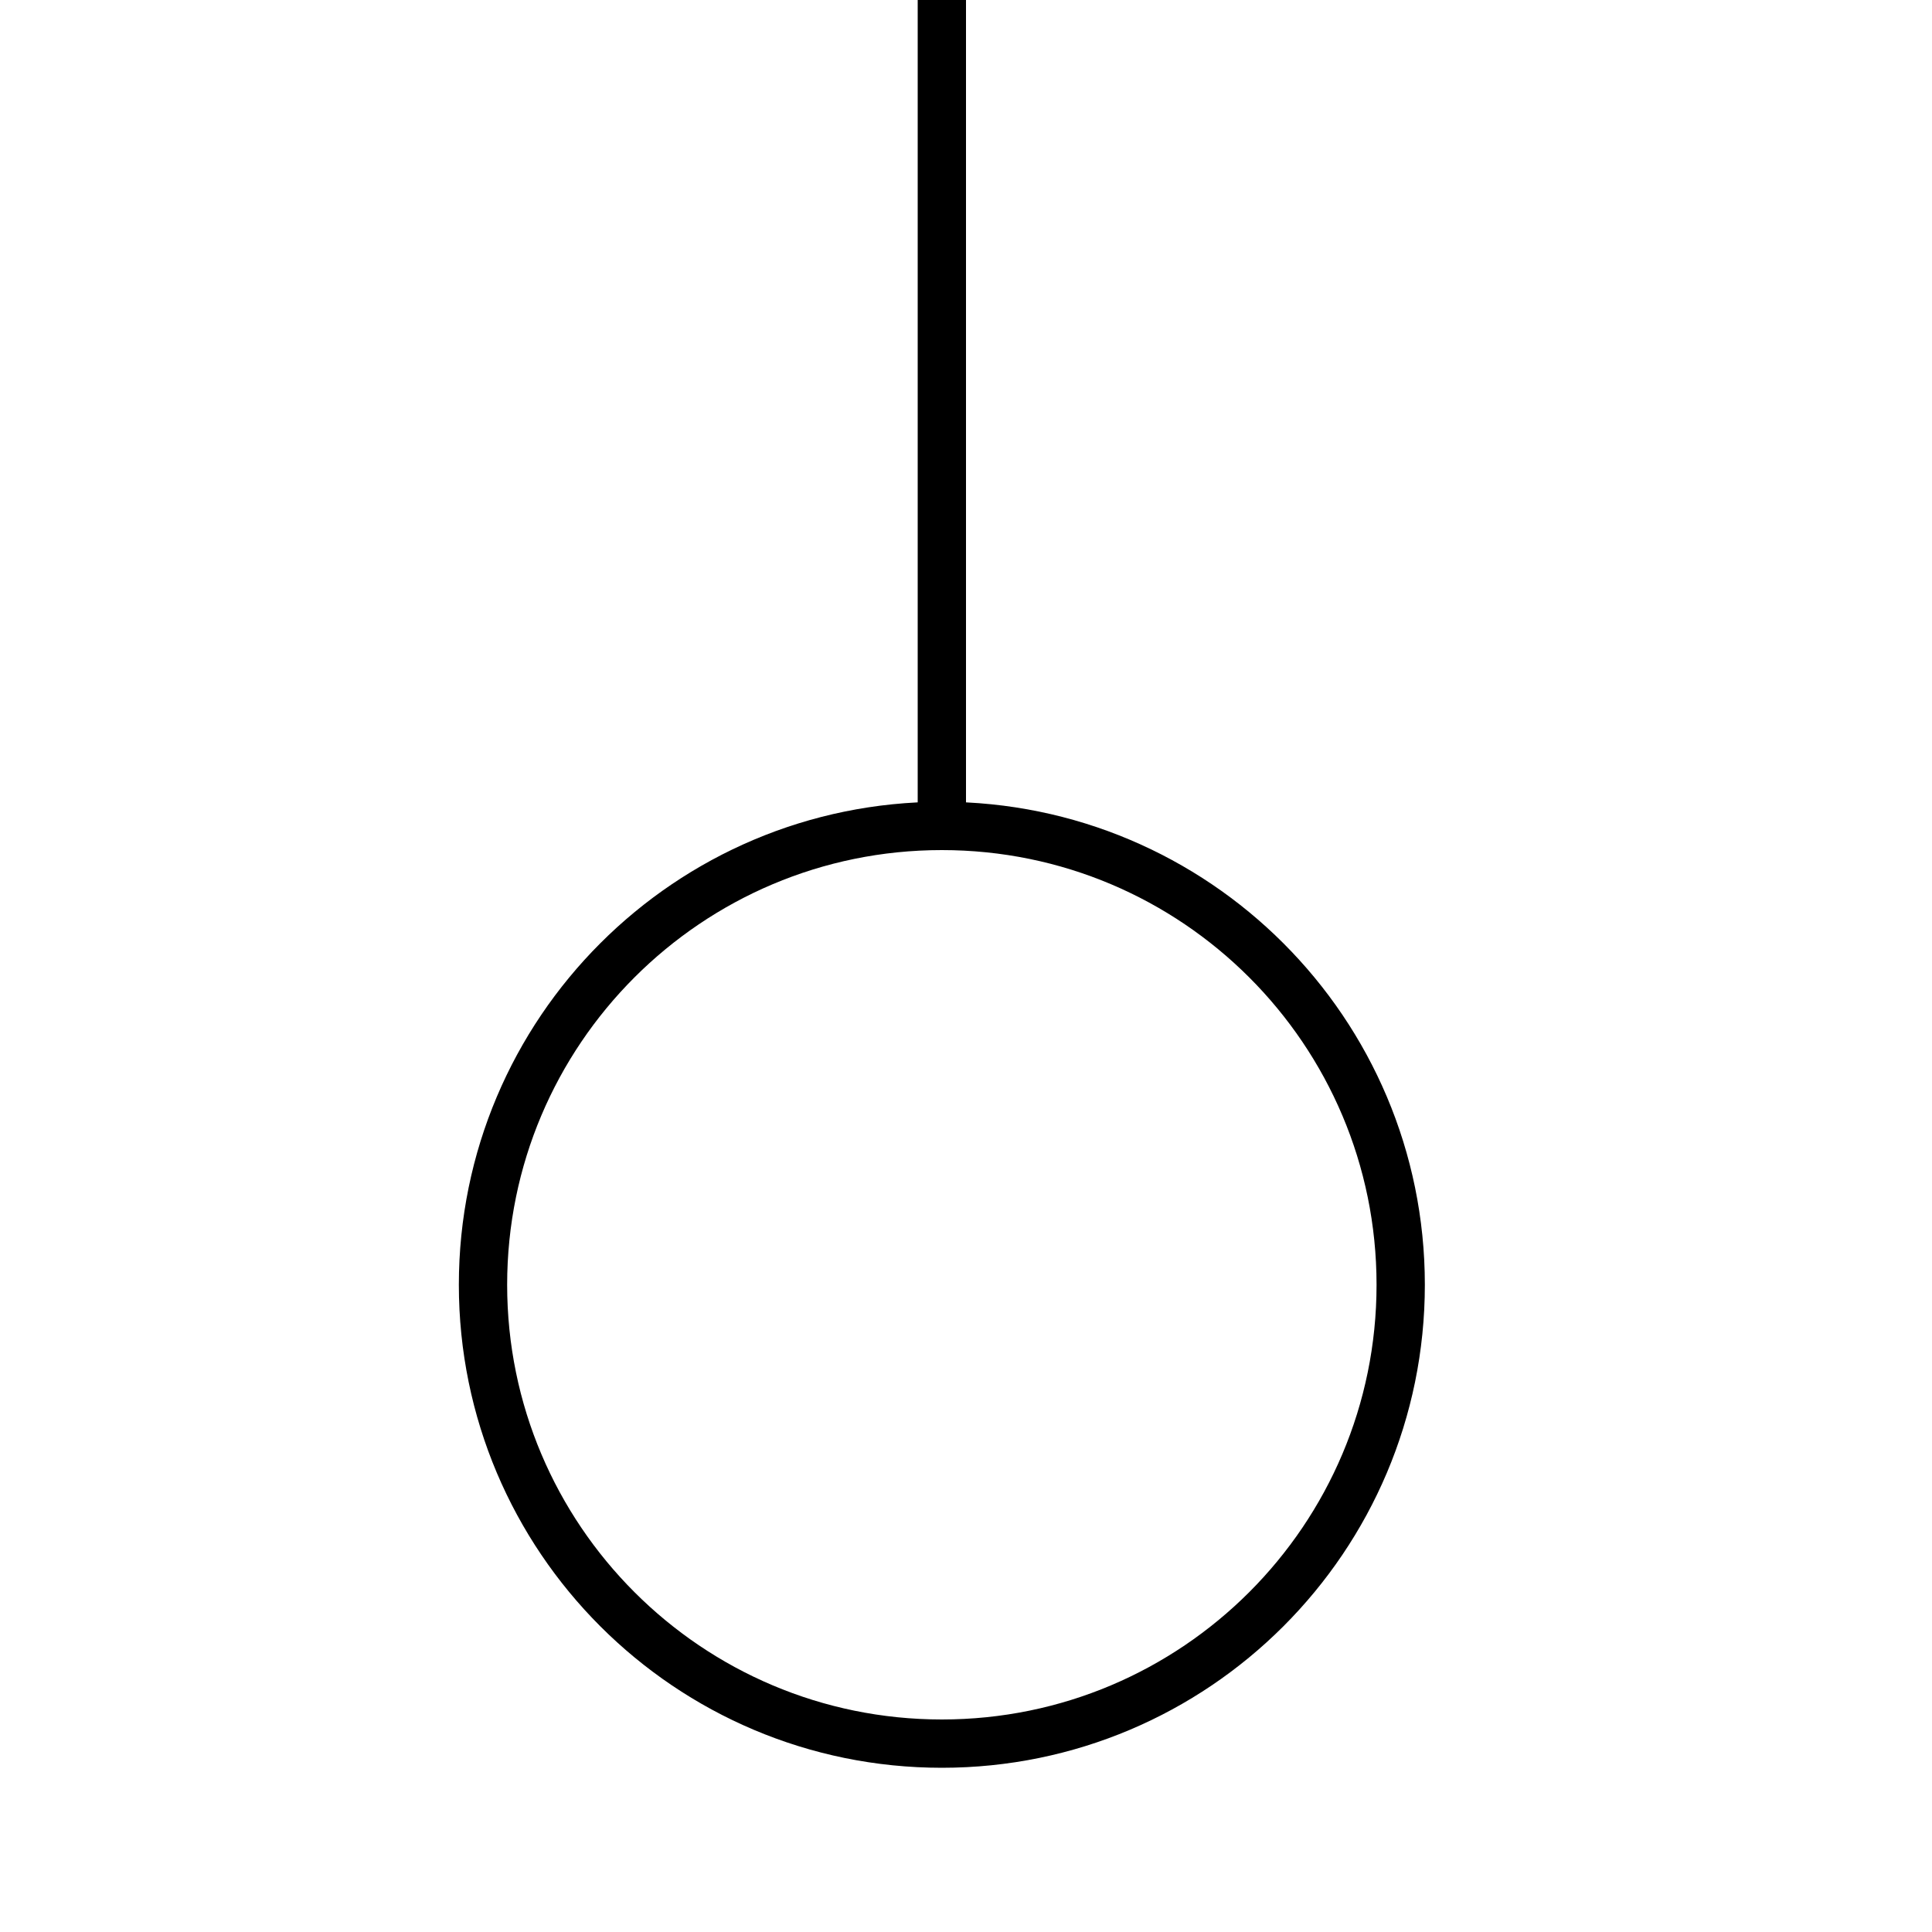
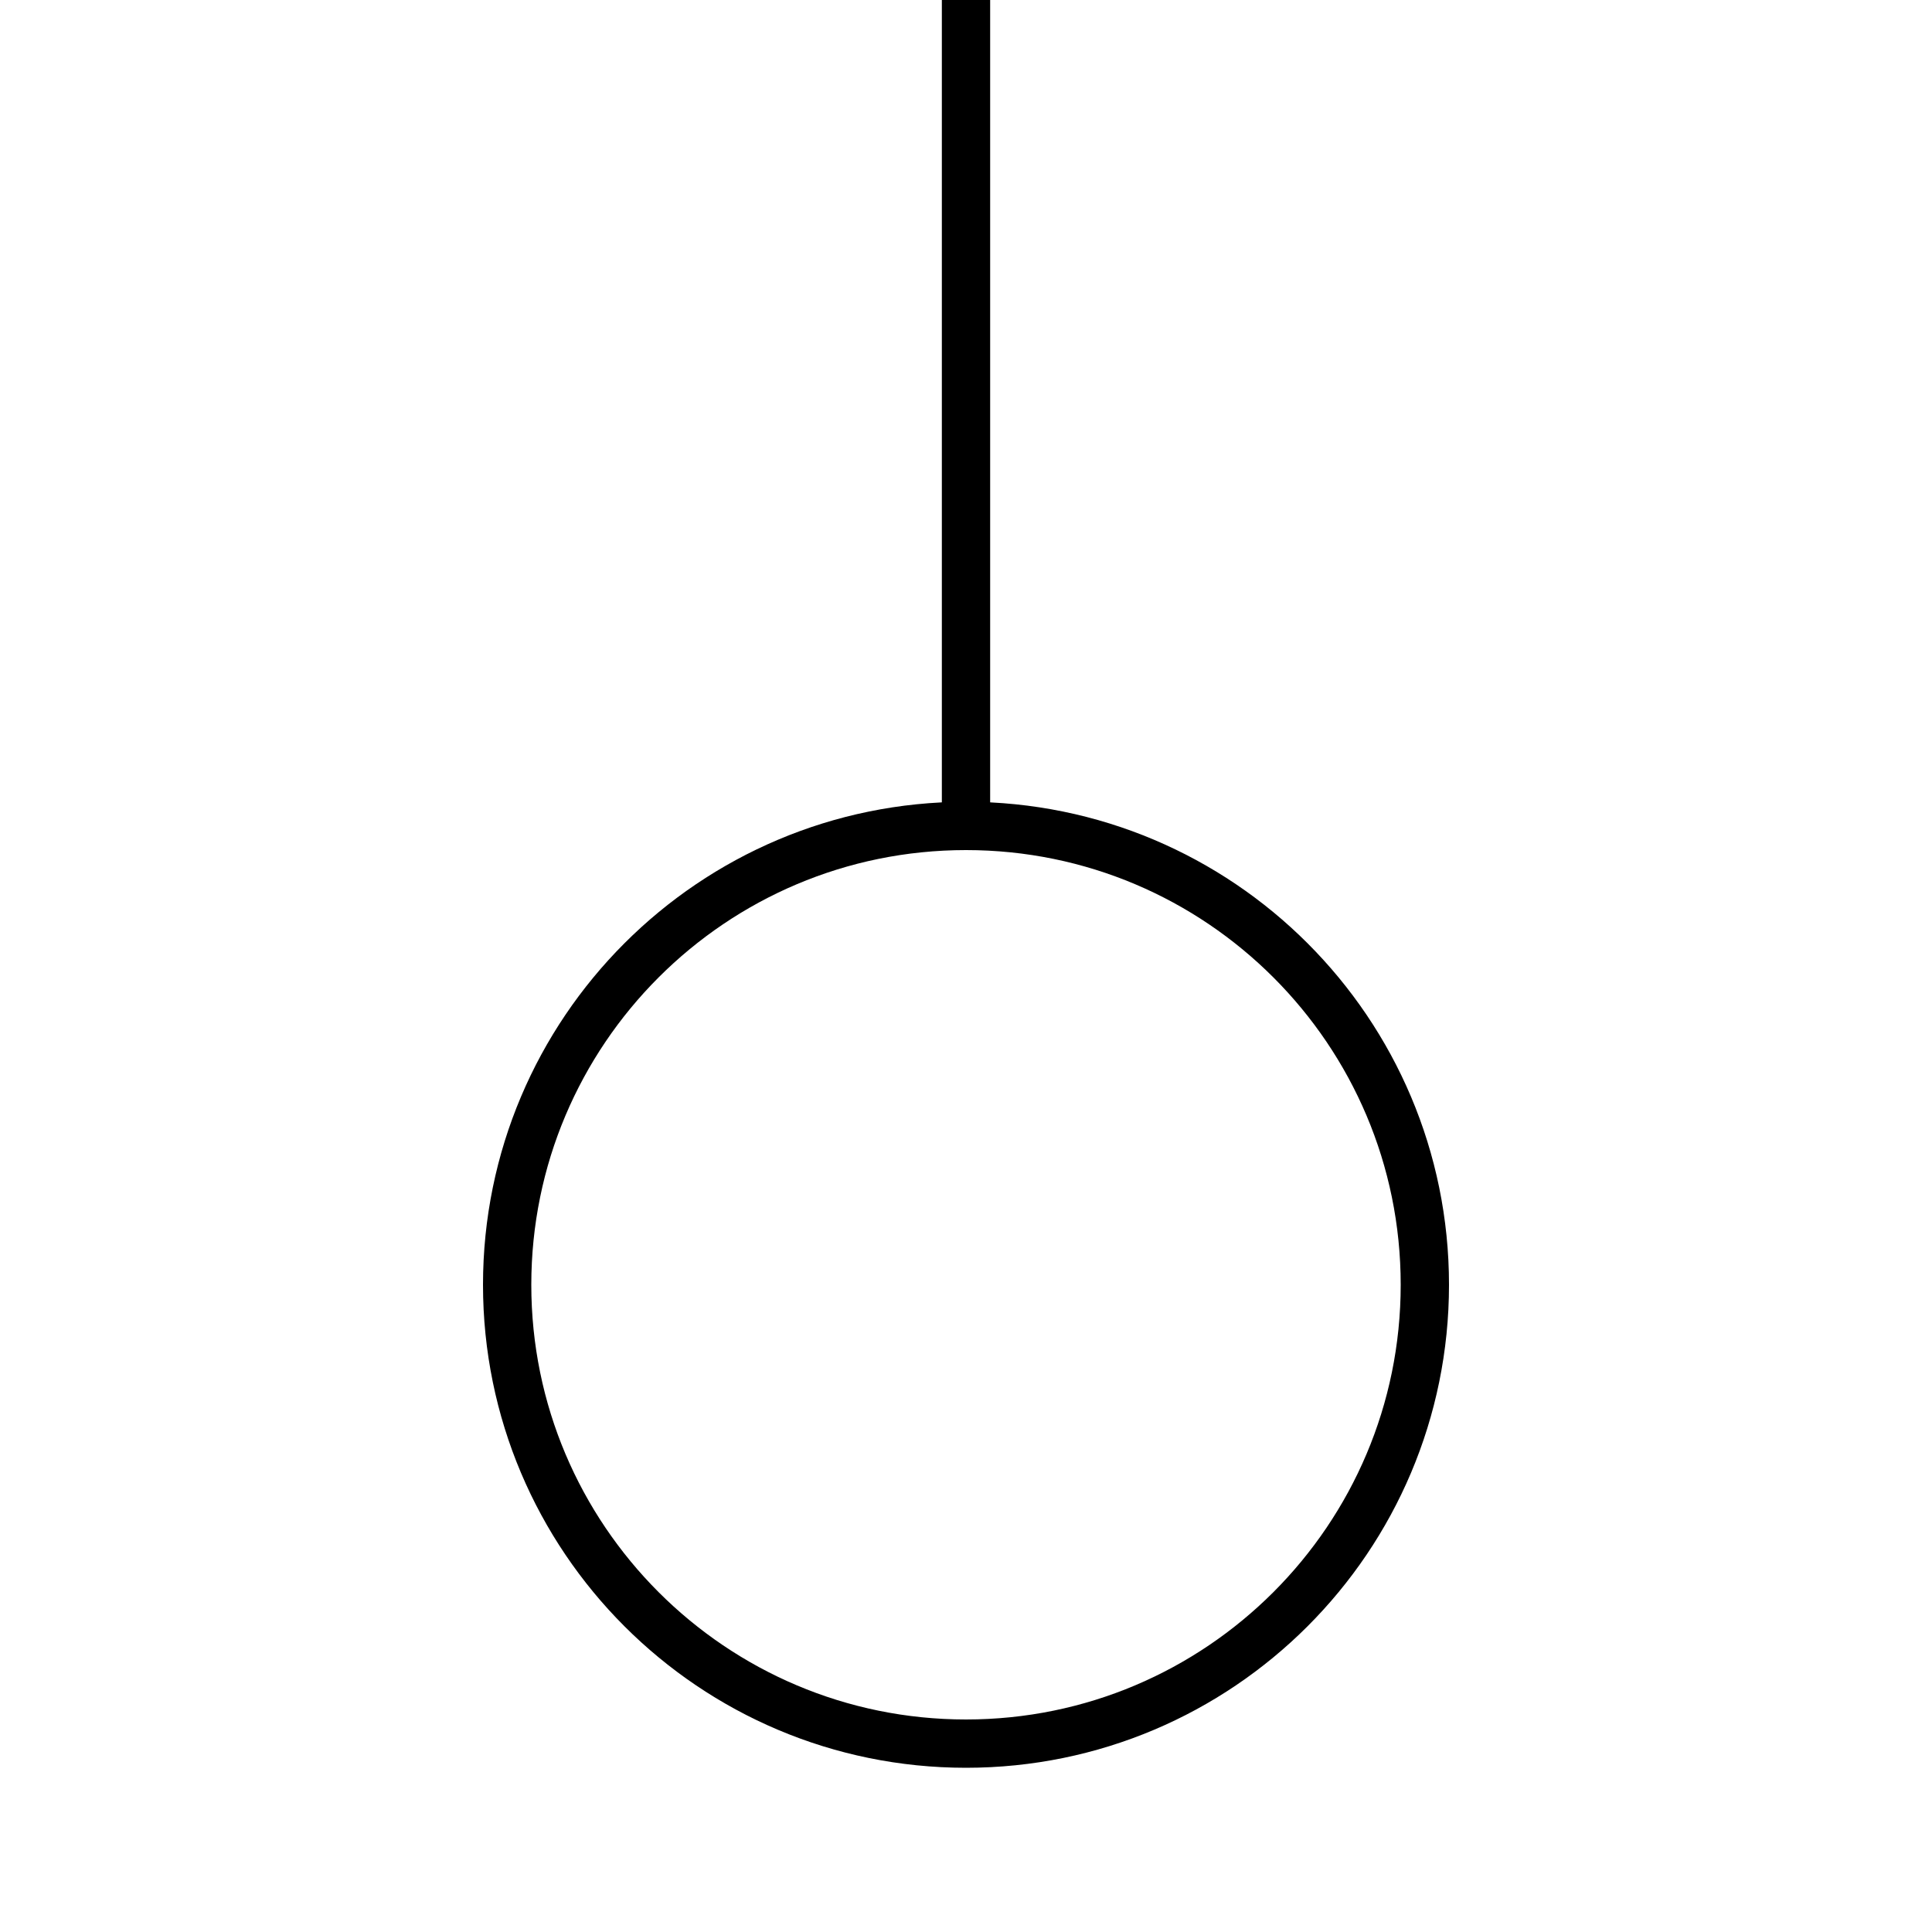
<svg xmlns="http://www.w3.org/2000/svg" version="1.1" id="Layer_1" x="0px" y="0px" viewBox="0 0 40 40" enable-background="new 0 0 40 40" xml:space="preserve">
-   <line fill="none" stroke="#000000" stroke-miterlimit="10" x1="19.5" y1="17.1" x2="19.5" y2="0" />
-   <ellipse fill="none" stroke="#000000" stroke-miterlimit="10" cx="19.5" cy="26.6" rx="9.5" ry="9.5" />
+   <defs id="defs9" />
+   <line stroke-miterlimit="10" x1="20" y1="17.1" x2="20" y2="0" id="line2" style="fill:none;stroke:#000000;stroke-miterlimit:10" />
+   <circle stroke-miterlimit="10" cx="20" cy="26.6" id="ellipse4" r="9.5" style="fill:none;stroke:#000000;stroke-miterlimit:10" />
</svg>
